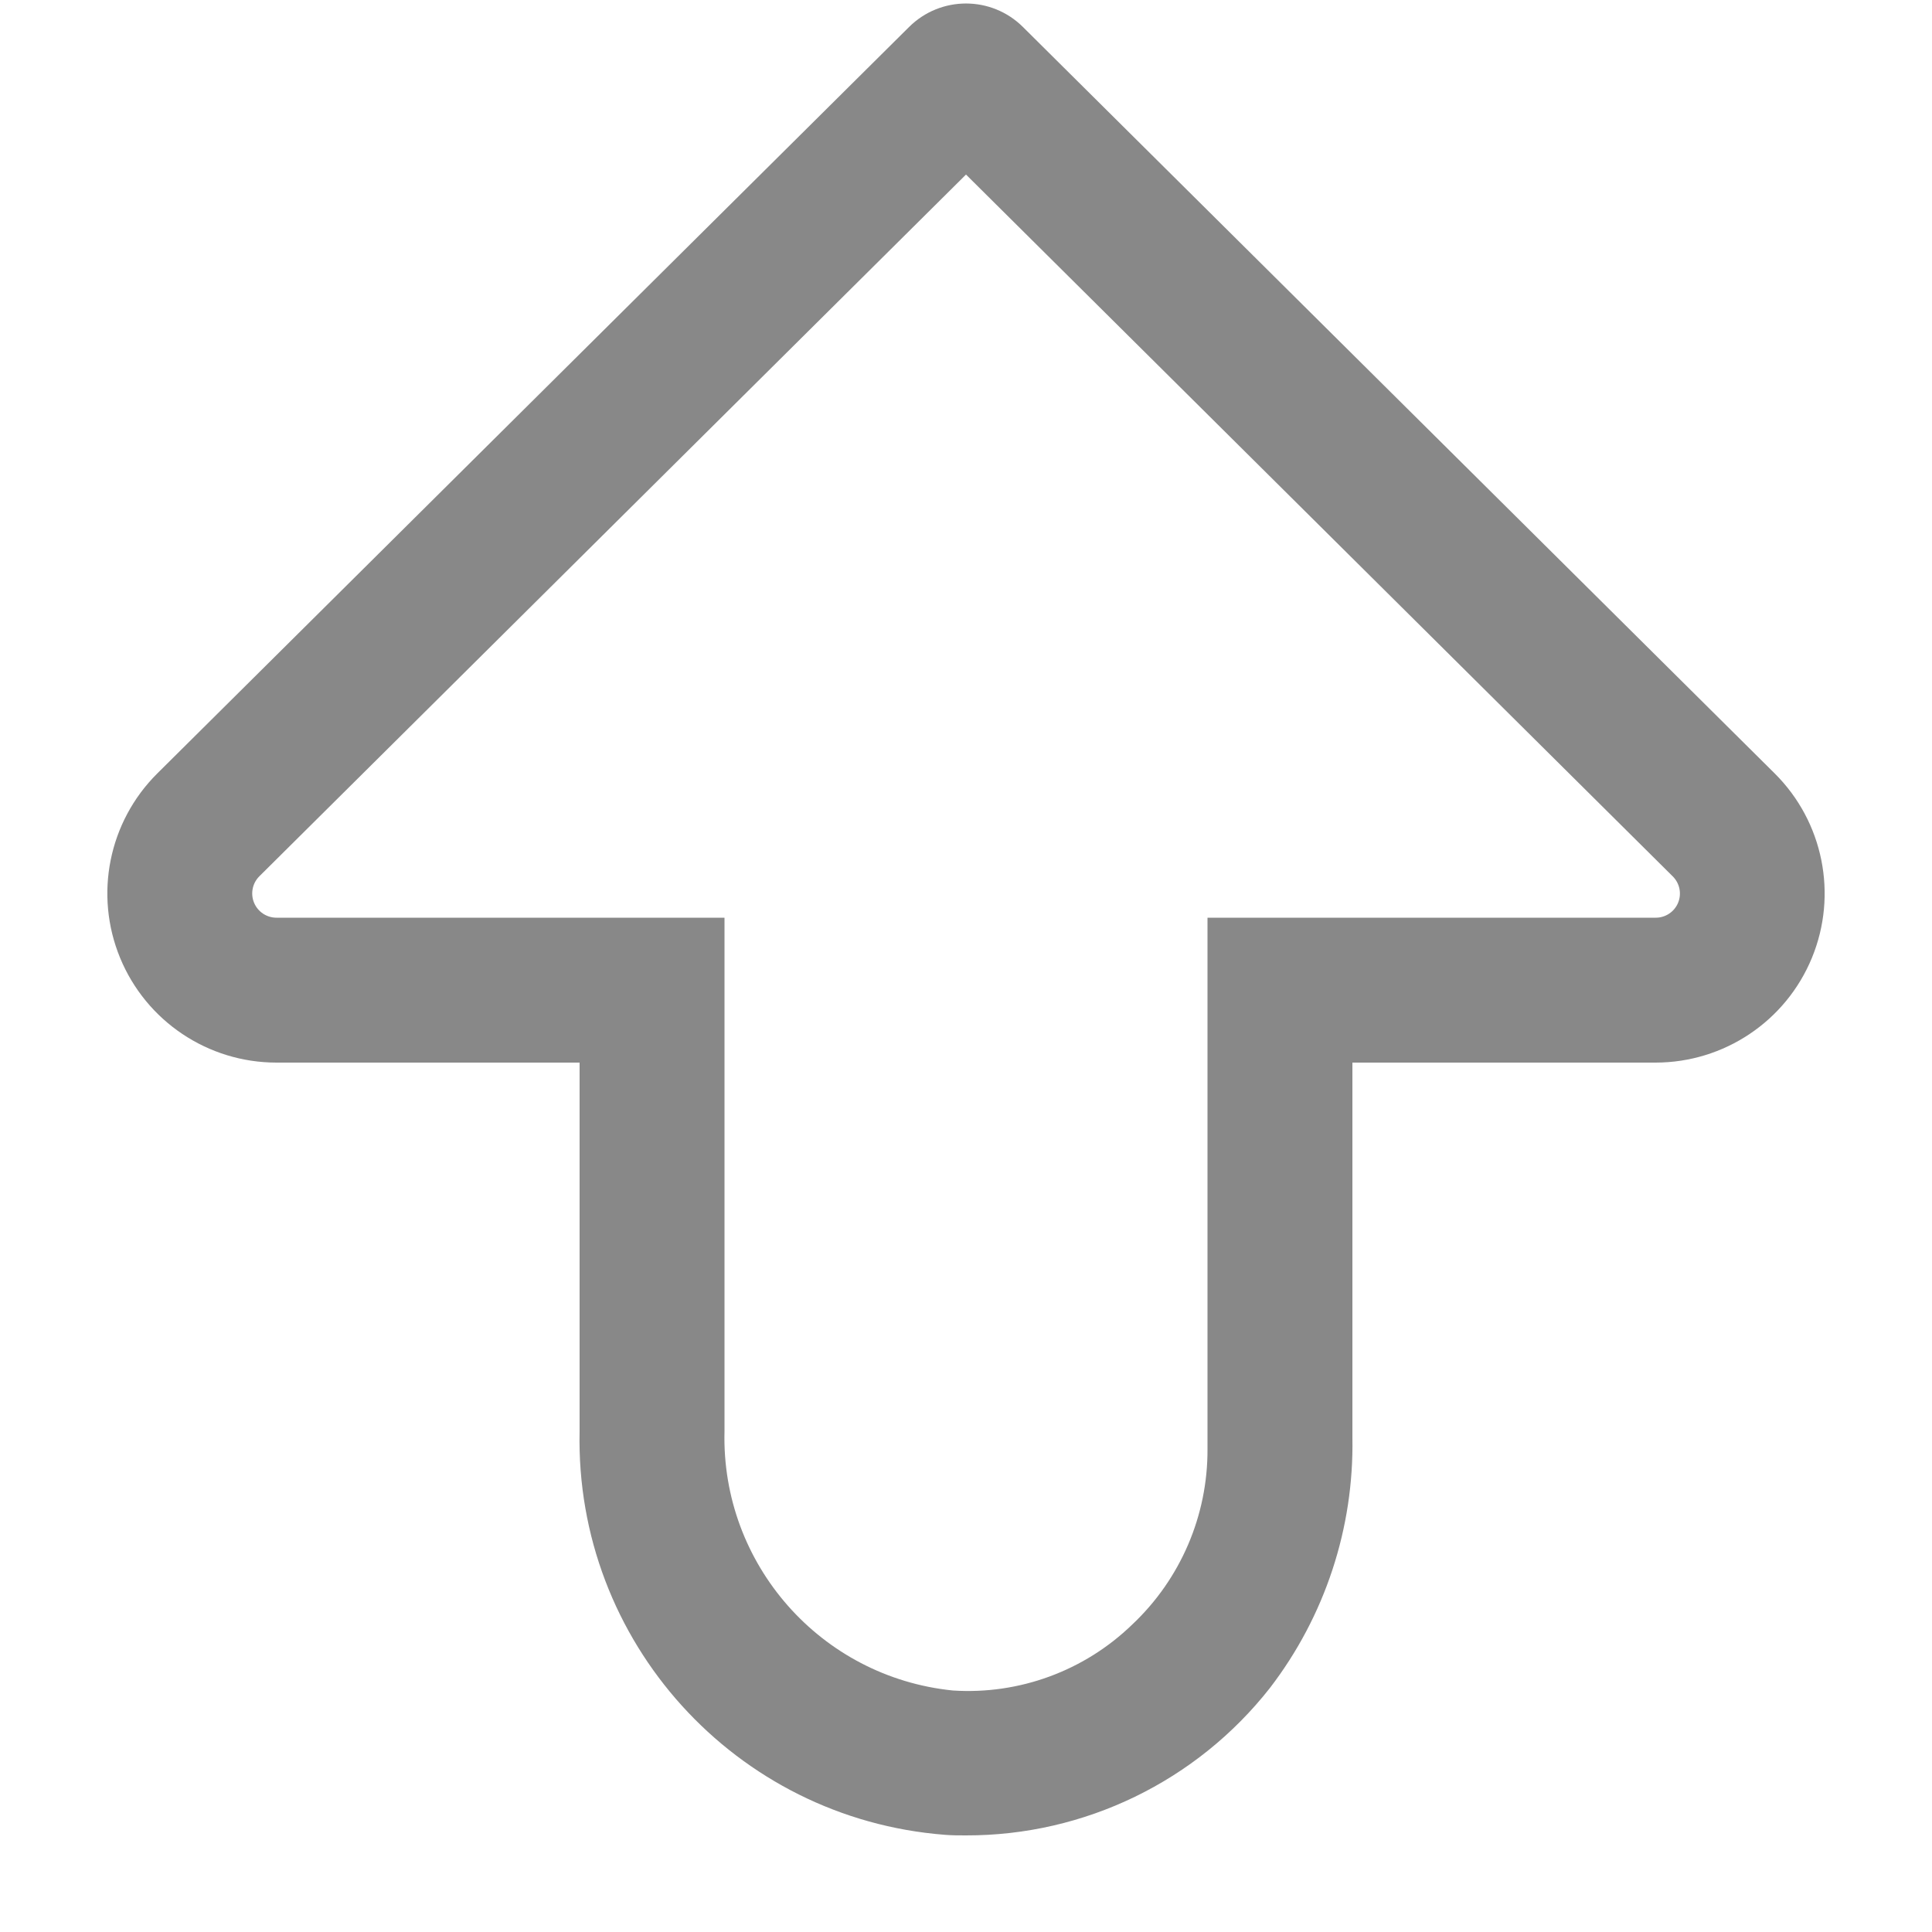
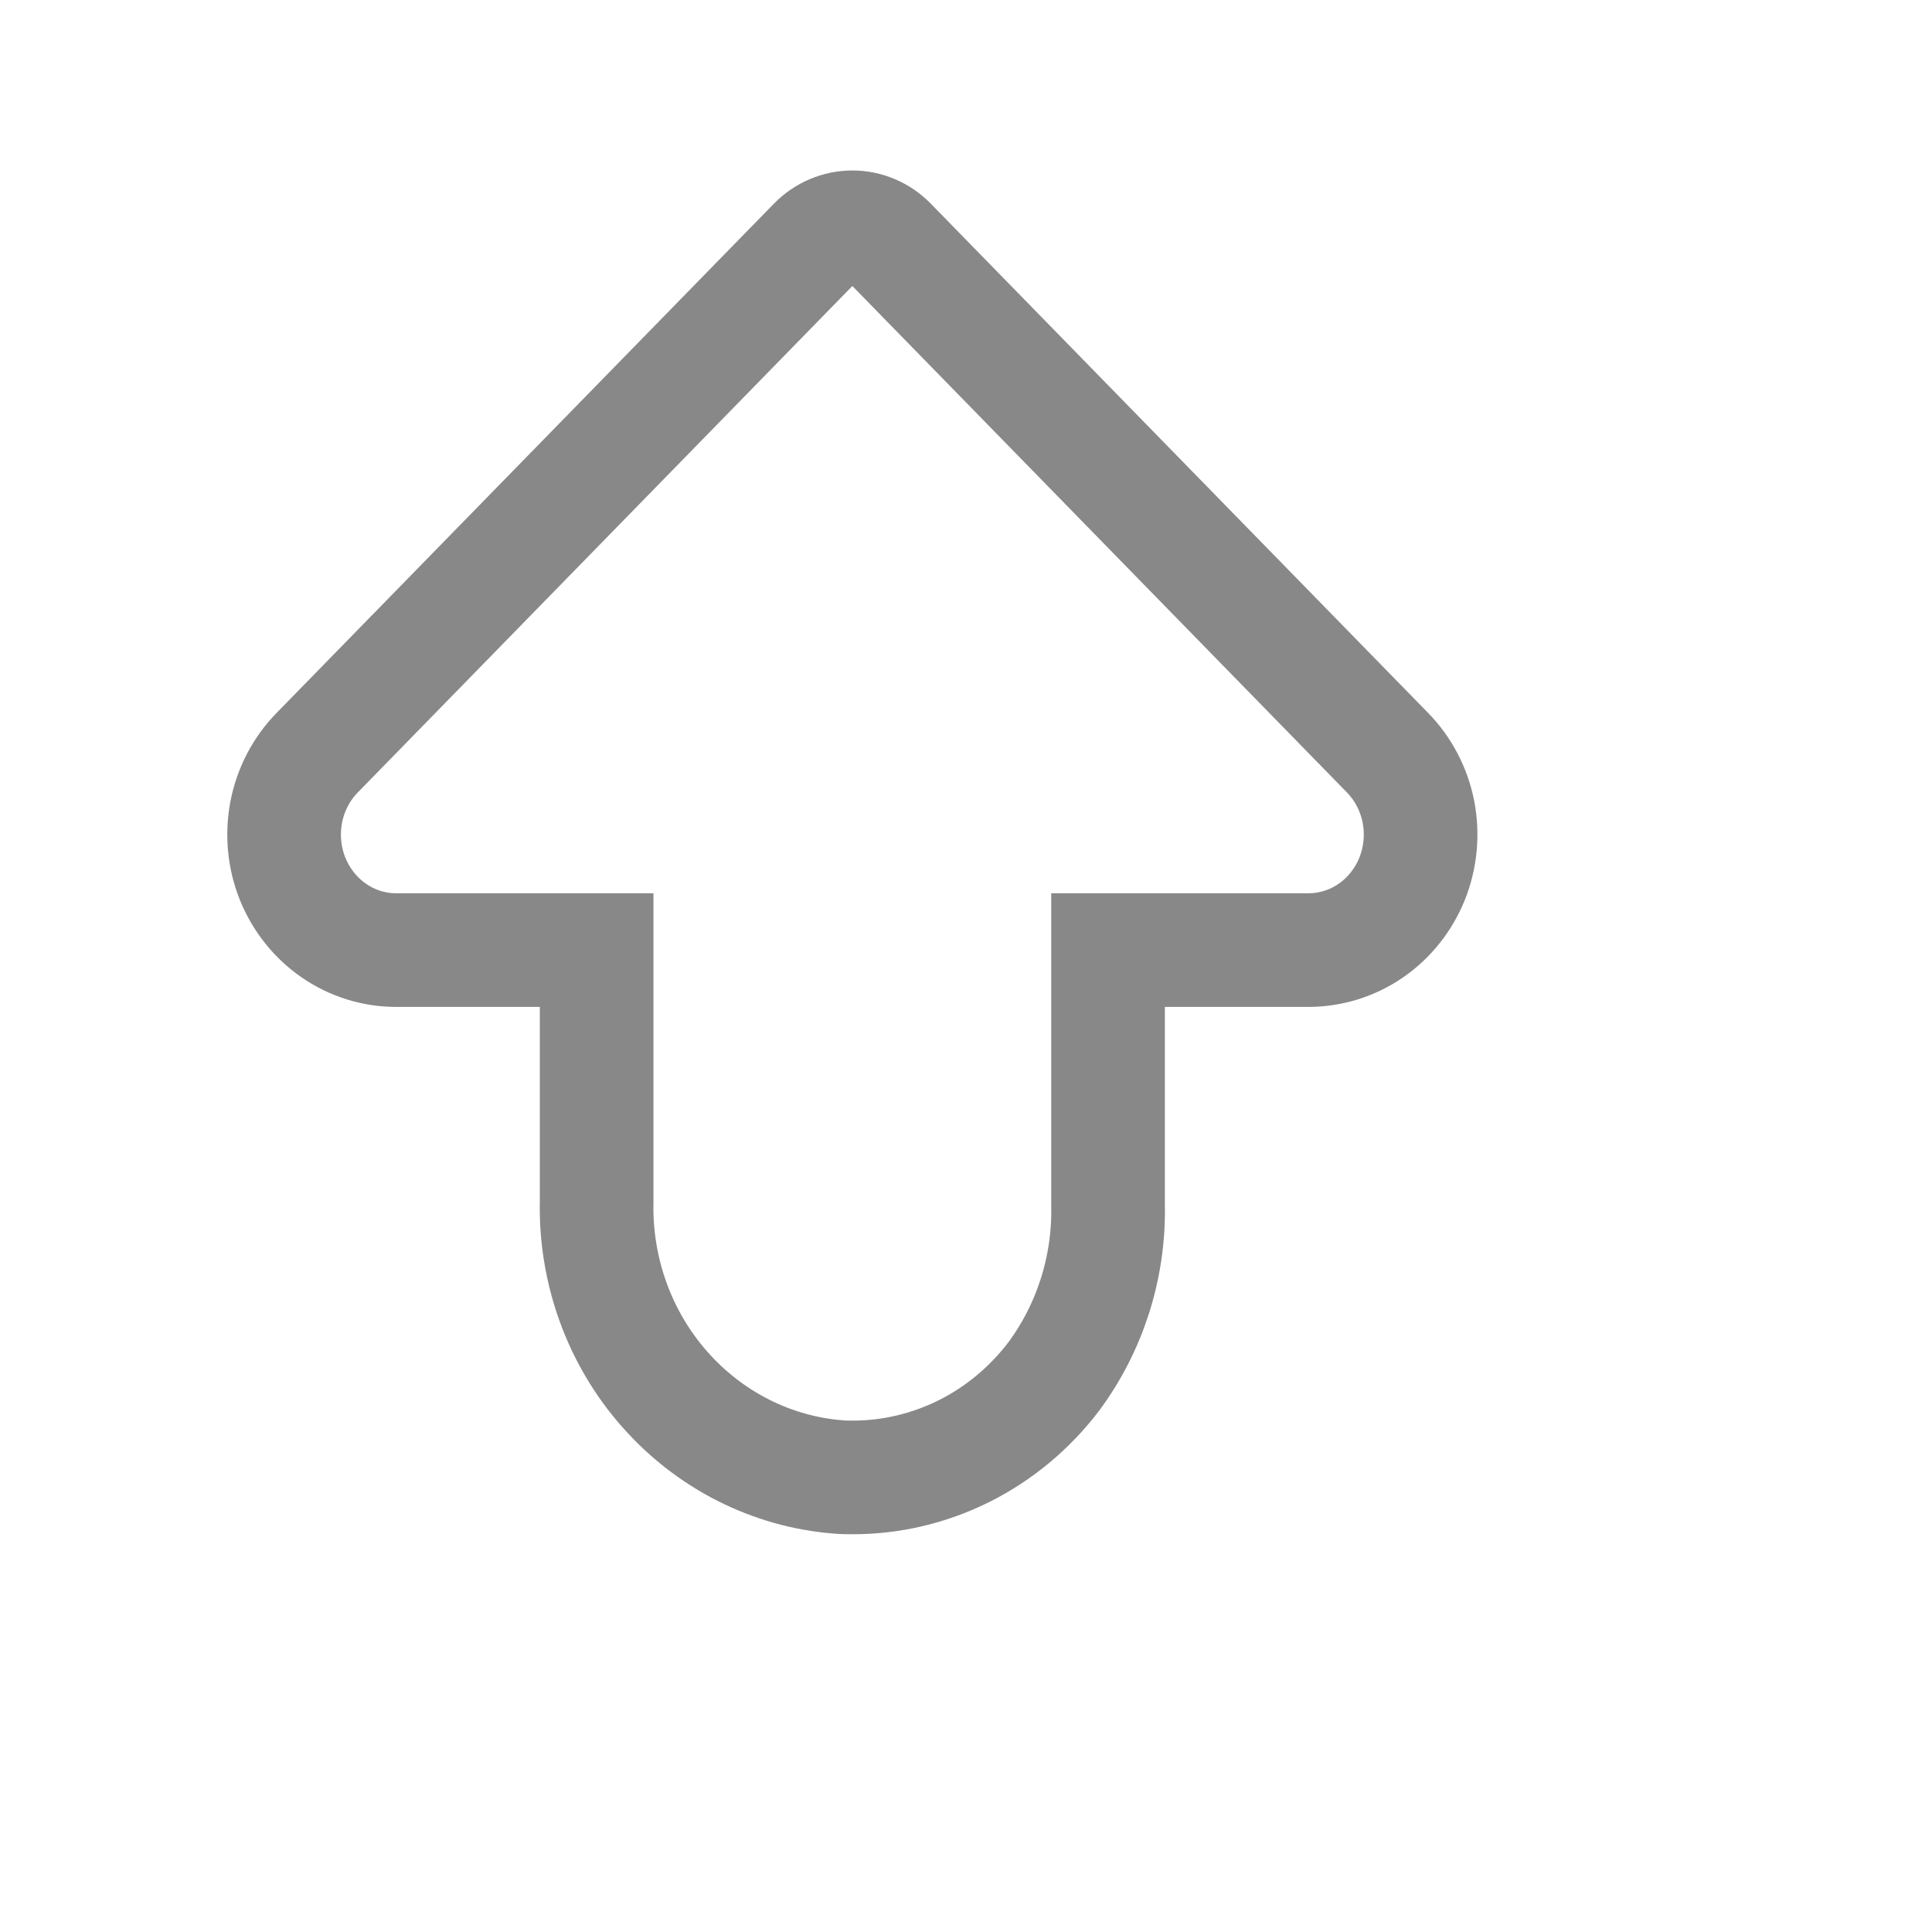
- <svg xmlns="http://www.w3.org/2000/svg" rpl="" fill="#888888" height="16" icon-name="upvote-outline" viewBox="0 0 20 20" width="16">
-   <path d="M10 19c-.072 0-.145 0-.218-.006A4.1 4.1 0 0 1 6 14.816V11H2.862a1.751 1.751 0 0 1-1.234-2.993L9.41.28a.836.836 0 0 1 1.18 0l7.782 7.727A1.751 1.751 0 0 1 17.139 11H14v3.882a4.134 4.134 0 0 1-.854 2.592A3.99 3.99 0 0 1 10 19Zm0-17.193L2.685 9.071a.251.251 0 0 0 .177.429H7.5v5.316A2.63 2.63 0 0 0 9.864 17.5a2.441 2.441 0 0 0 1.856-.682A2.478 2.478 0 0 0 12.5 15V9.5h4.639a.25.25 0 0 0 .176-.429L10 1.807Z" />
+ <svg xmlns="http://www.w3.org/2000/svg" width="20" height="20" viewBox="-2 -2 16 17" fill="none">
+   <path d="M5 11C4.96 11 4.918 11 4.877 10.996C4.29 10.95 3.742 10.672 3.346 10.221C2.95 9.771 2.737 9.181 2.75 8.573V6.36H0.985C0.79 6.36 0.599 6.3 0.437 6.188C0.275 6.076 0.149 5.917 0.074 5.731C1.0662e-05 5.545 -0.019 5.341 0.019 5.143C0.058 4.946 0.152 4.765 0.291 4.623L4.668 0.141C4.756 0.051 4.876 0 5 0C5.124 0 5.244 0.051 5.332 0.141L9.709 4.623C9.848 4.765 9.942 4.946 9.981 5.143C10.019 5.34 10 5.545 9.926 5.731C9.851 5.917 9.725 6.076 9.563 6.188C9.401 6.3 9.211 6.359 9.016 6.36H7.25V8.611C7.26 9.154 7.09 9.684 6.77 10.115C6.559 10.391 6.29 10.615 5.984 10.768C5.677 10.921 5.341 11.001 5 11Z" stroke="#888888" />
</svg>
